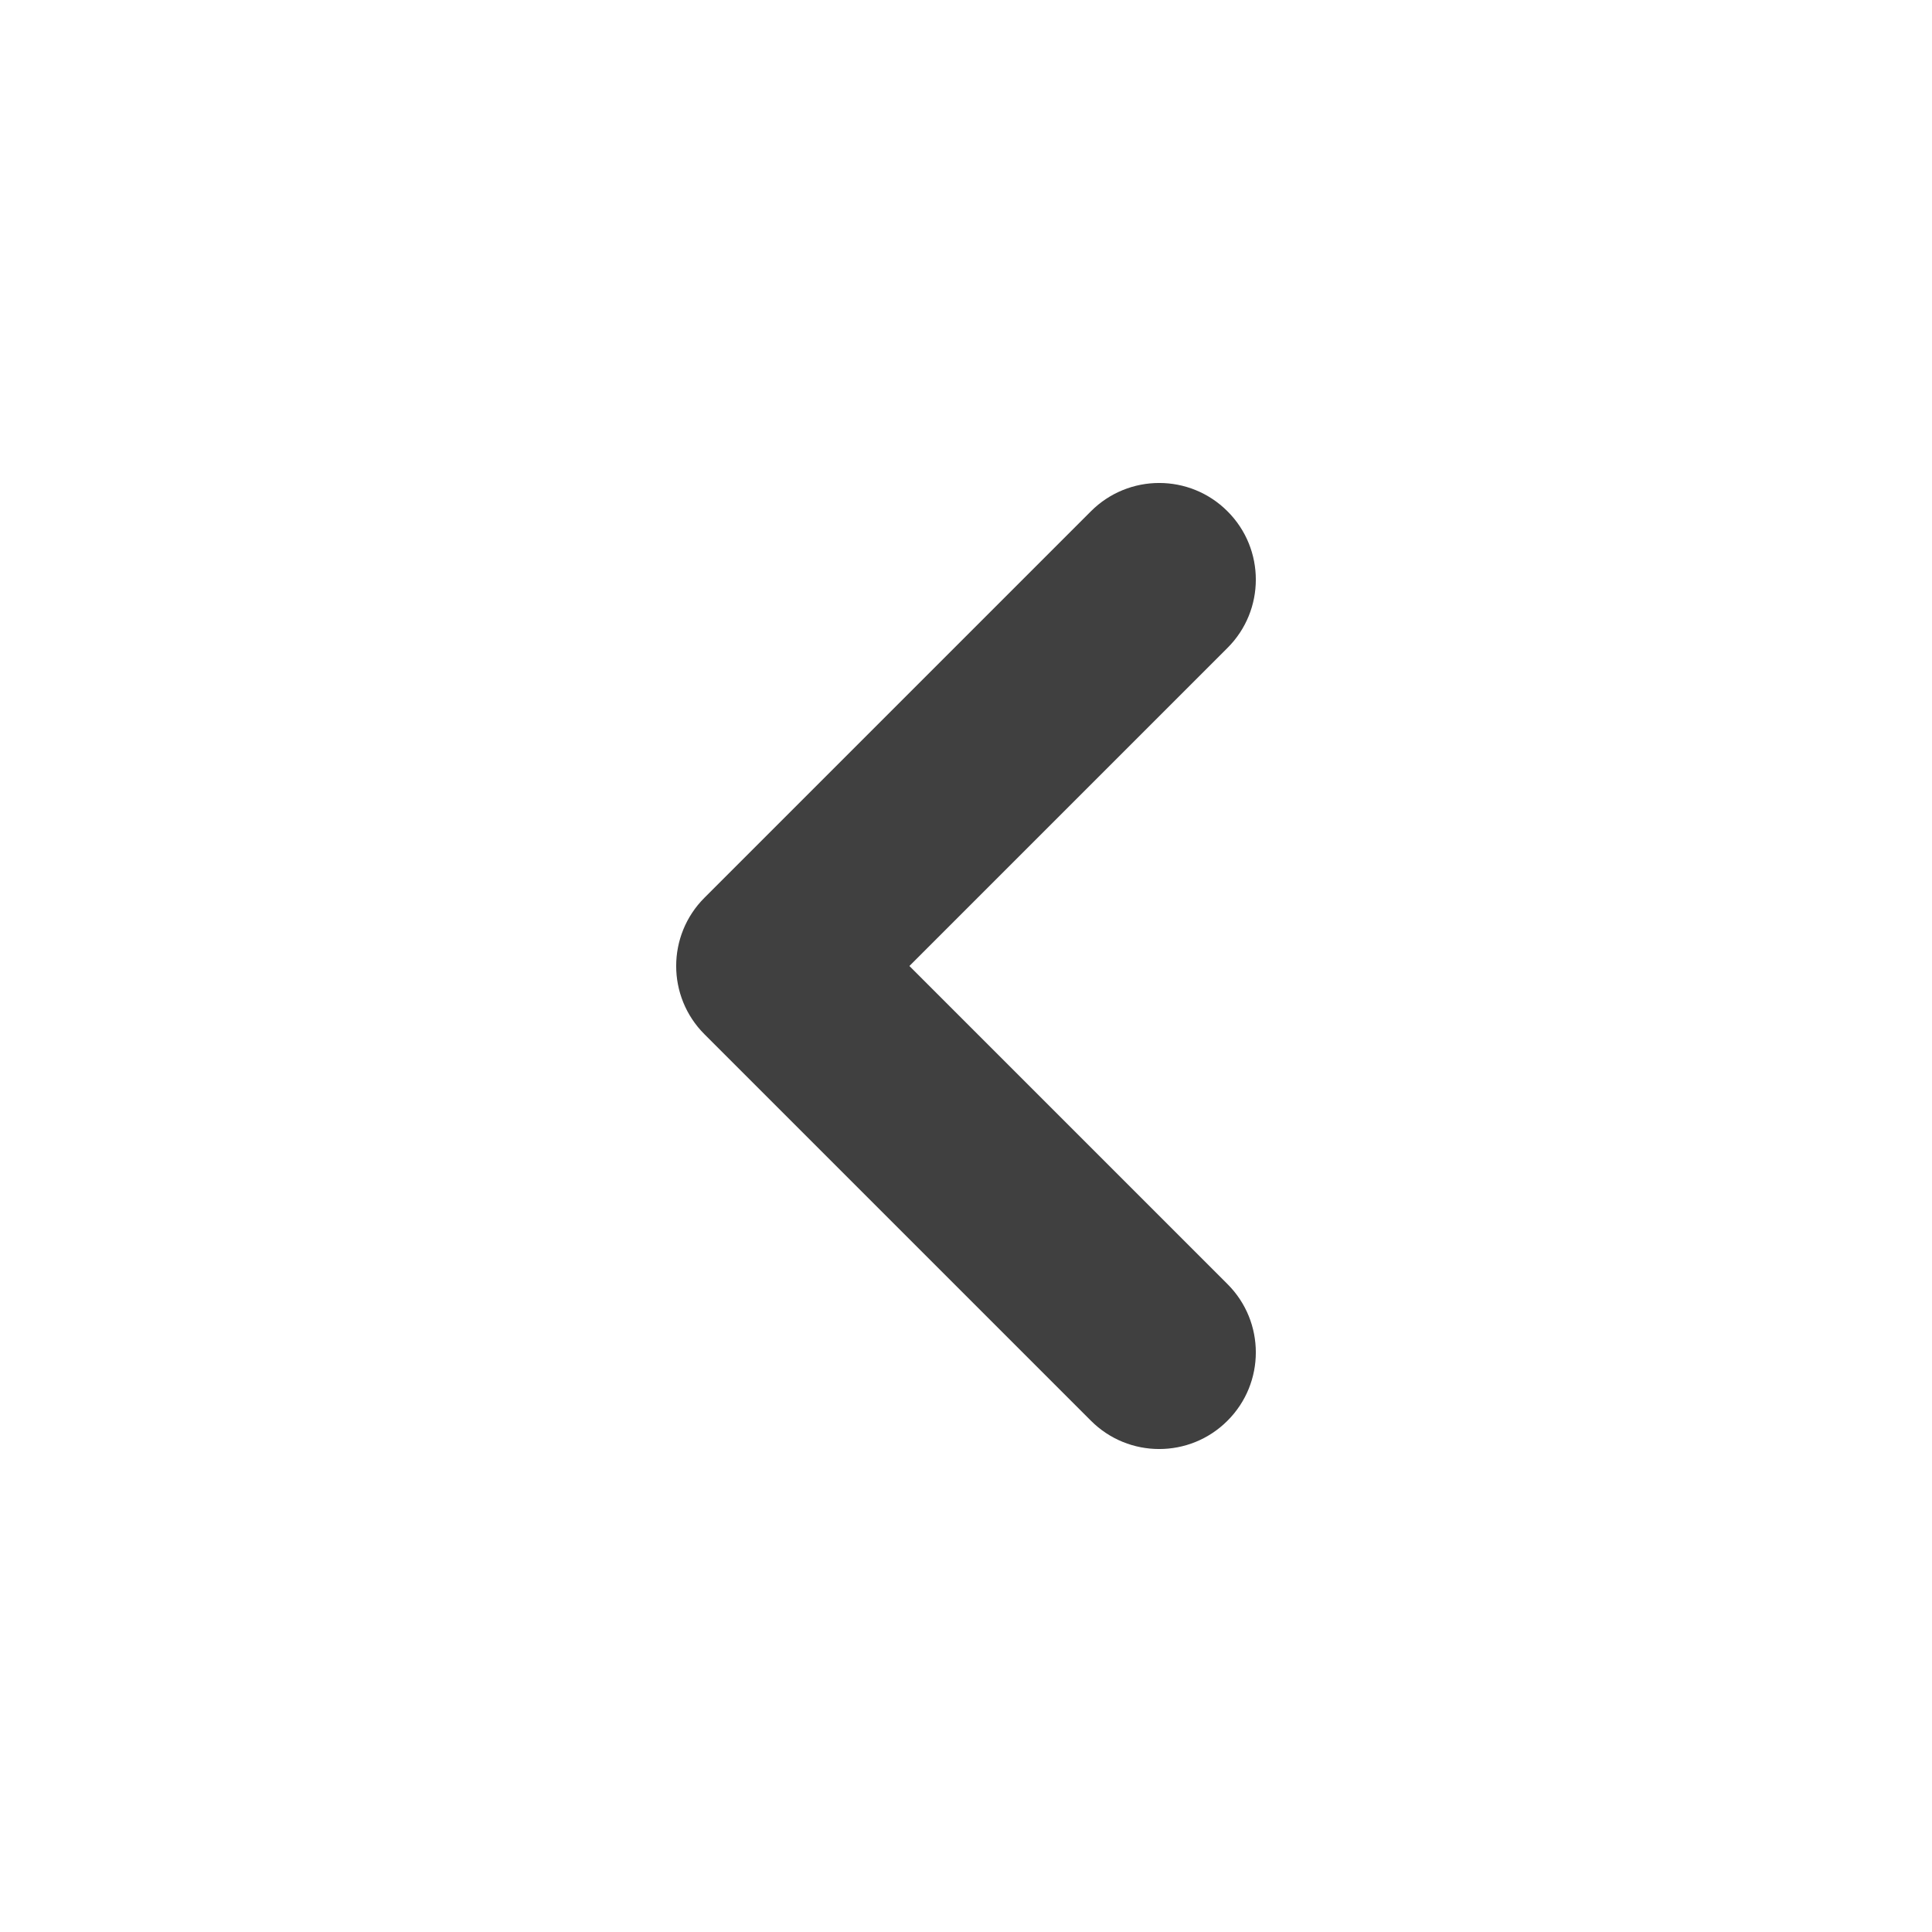
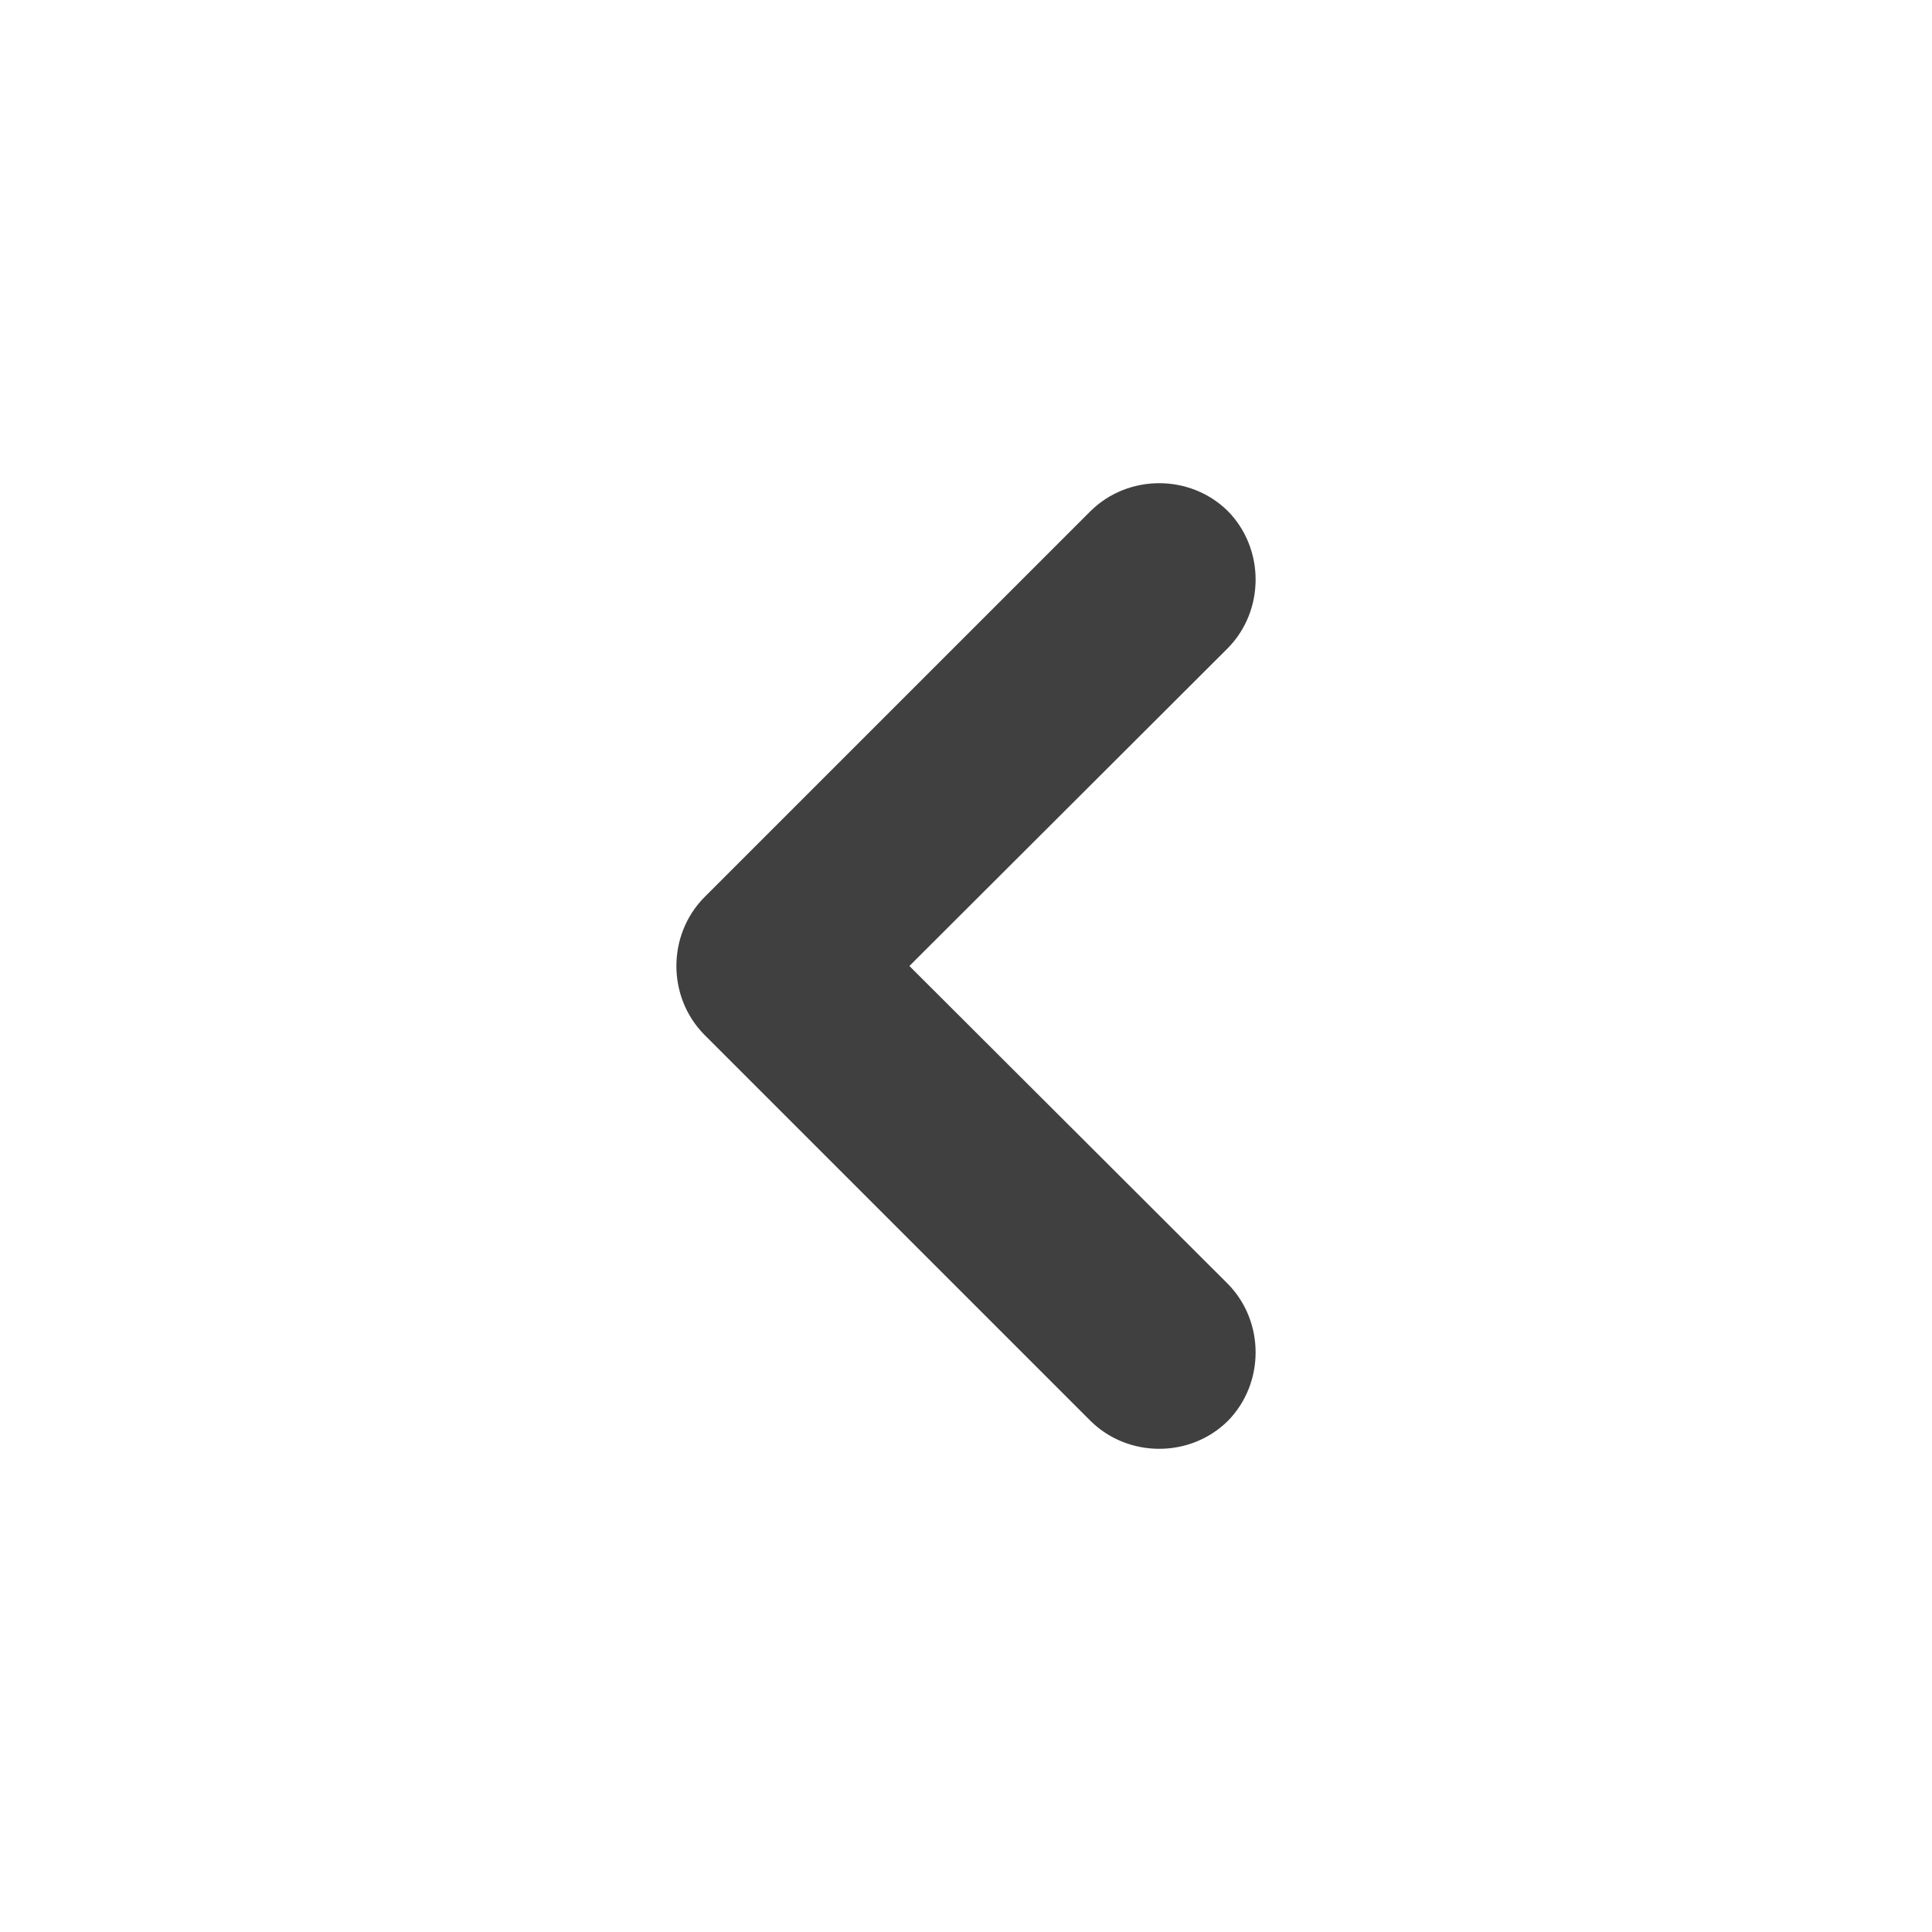
- <svg xmlns="http://www.w3.org/2000/svg" width="20" height="20" viewBox="0 0 20 20" fill="none">
-   <path fill-rule="evenodd" clip-rule="evenodd" d="M12.707 5.293C13.098 5.683 13.098 6.317 12.707 6.707L9.414 10L12.707 13.293C13.098 13.683 13.098 14.317 12.707 14.707C12.317 15.098 11.683 15.098 11.293 14.707L7.293 10.707C6.902 10.317 6.902 9.683 7.293 9.293L11.293 5.293C11.683 4.902 12.317 4.902 12.707 5.293Z" fill="#404040" />
+ <svg xmlns="http://www.w3.org/2000/svg" width="px" height="px" viewBox="0 0 10 10" version="1.1">
+   <g id="surface1">
+     <path style=" stroke:none;fill-rule:evenodd;fill:rgb(25.098%,25.098%,25.098%);fill-opacity:1;" d="M 6.355 2.645 C 6.547 2.84 6.547 3.16 6.355 3.355 L 4.707 5 L 6.355 6.645 C 6.547 6.84 6.547 7.16 6.355 7.355 C 6.16 7.547 5.84 7.547 5.645 7.355 L 3.645 5.355 C 3.453 5.16 3.453 4.84 3.645 4.645 L 5.645 2.645 C 5.84 2.453 6.16 2.453 6.355 2.645 Z M 6.355 2.645 " />
+   </g>
</svg>
